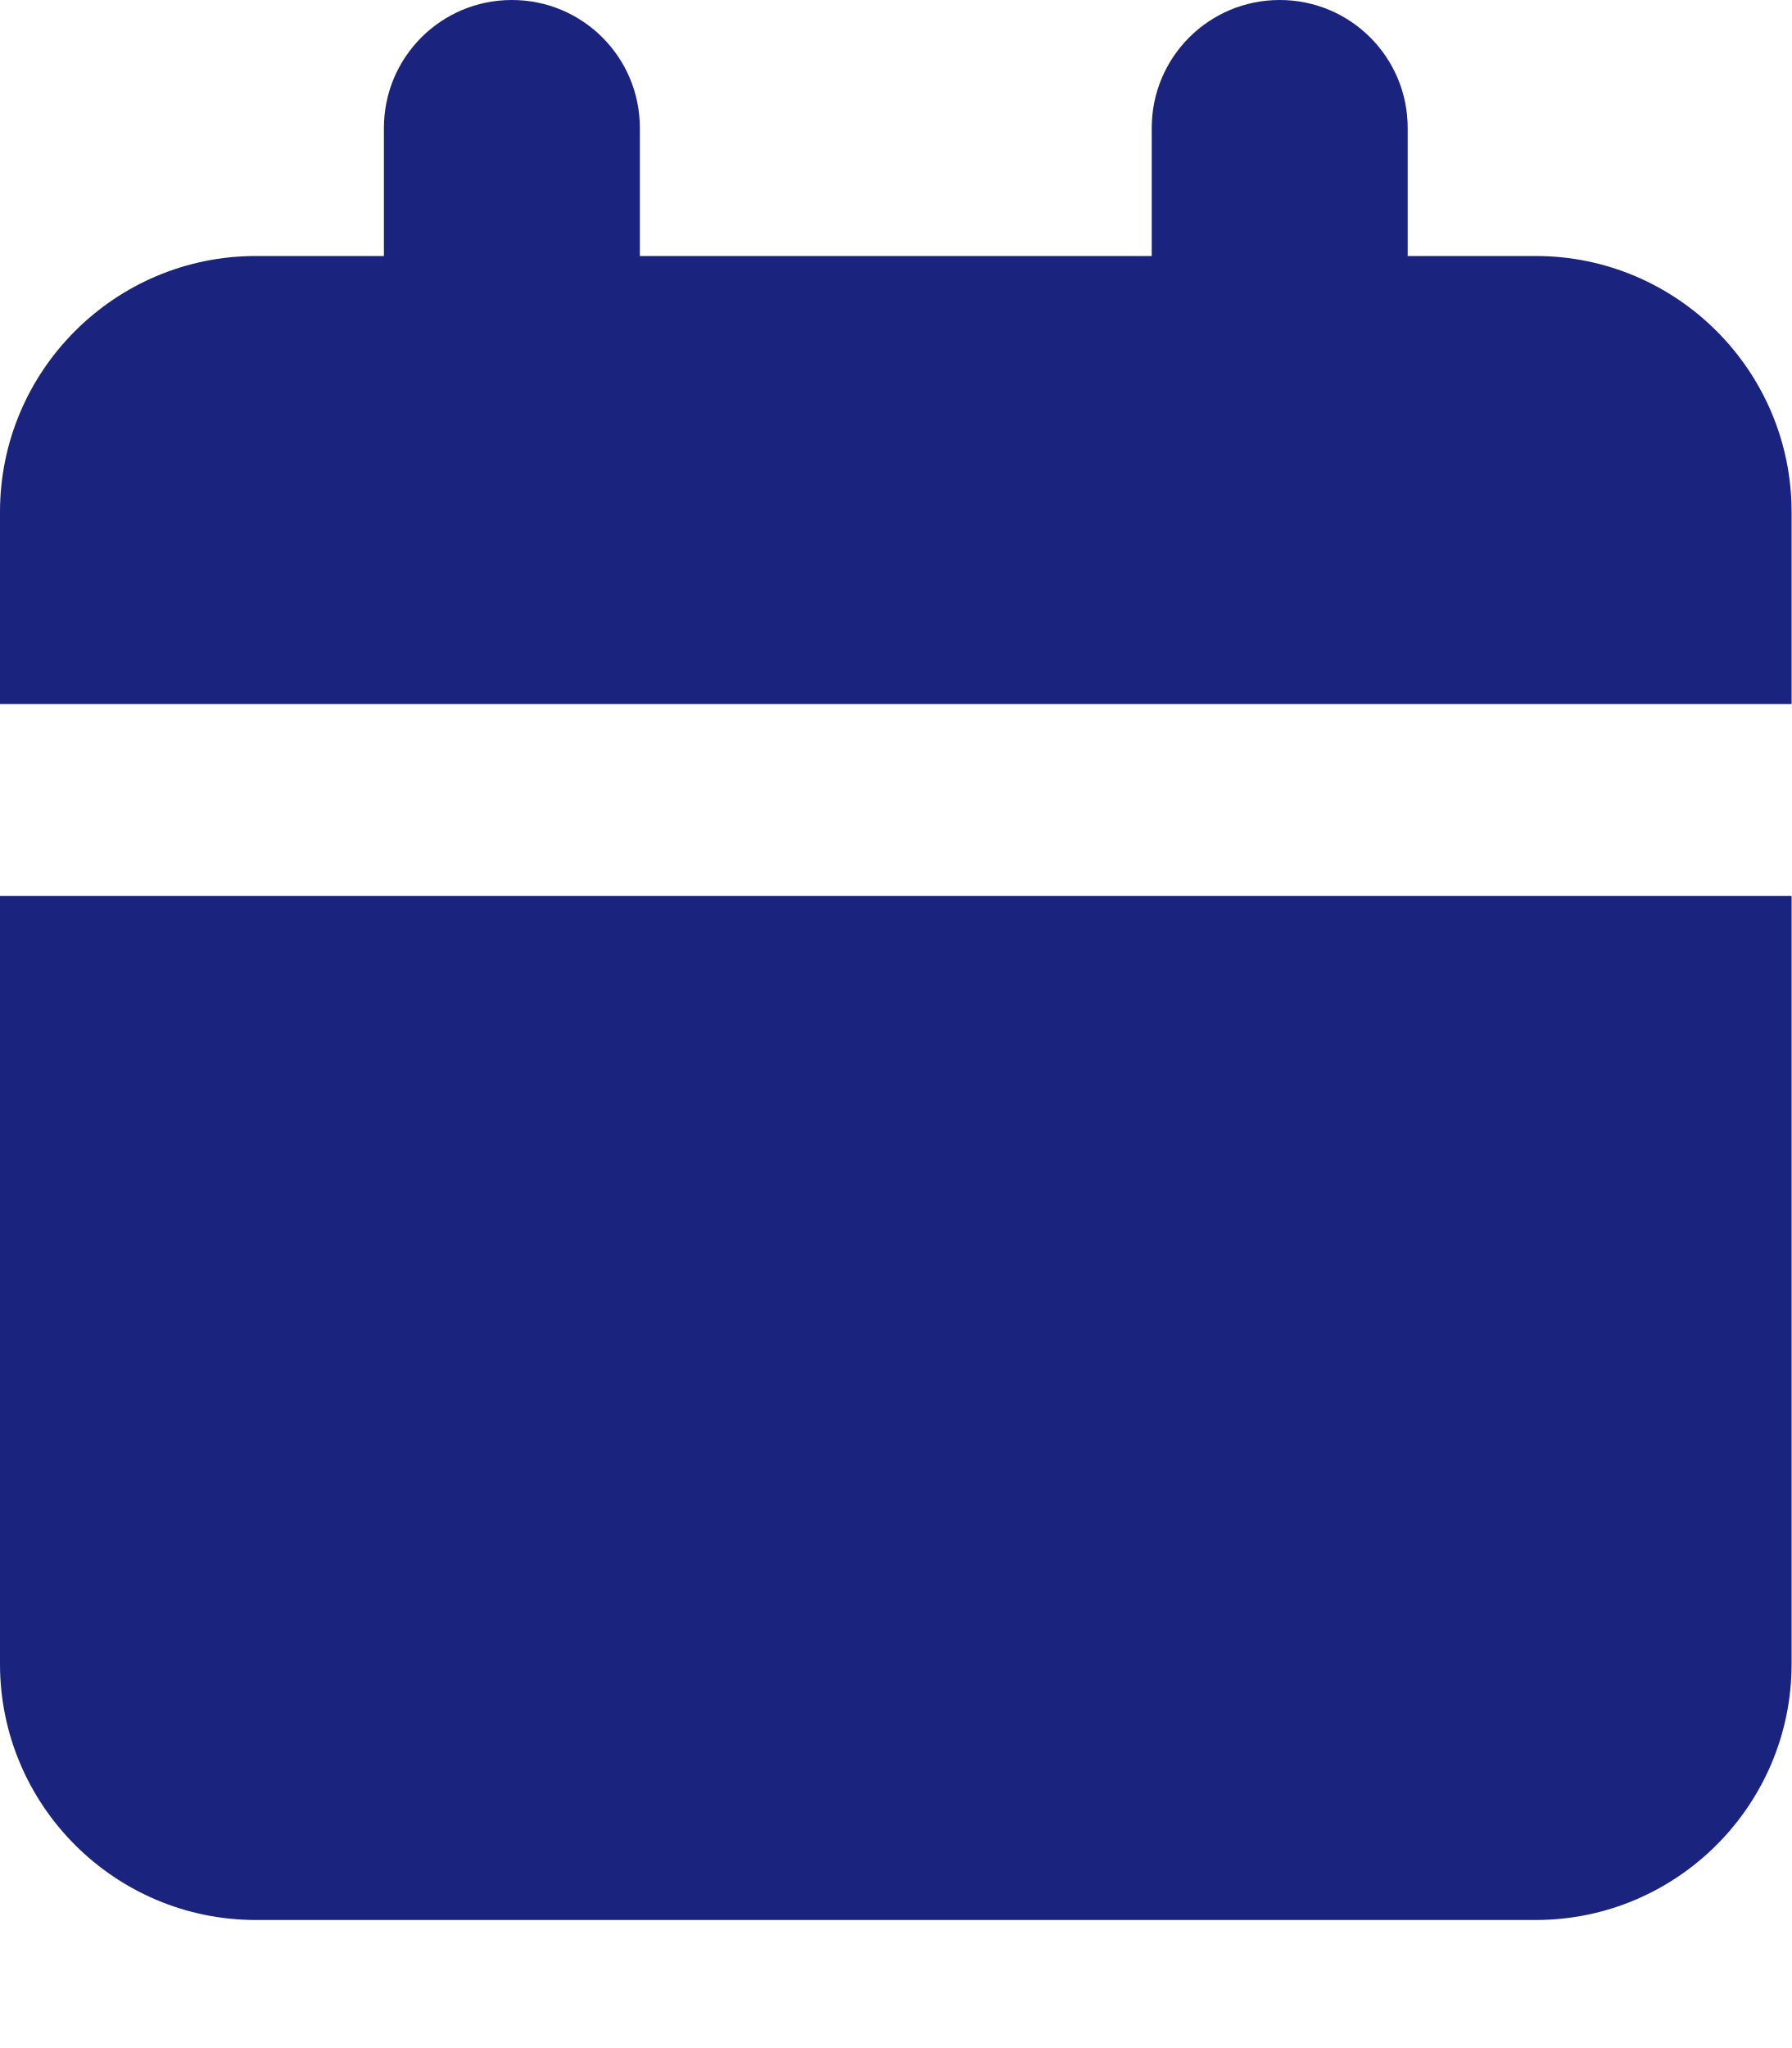
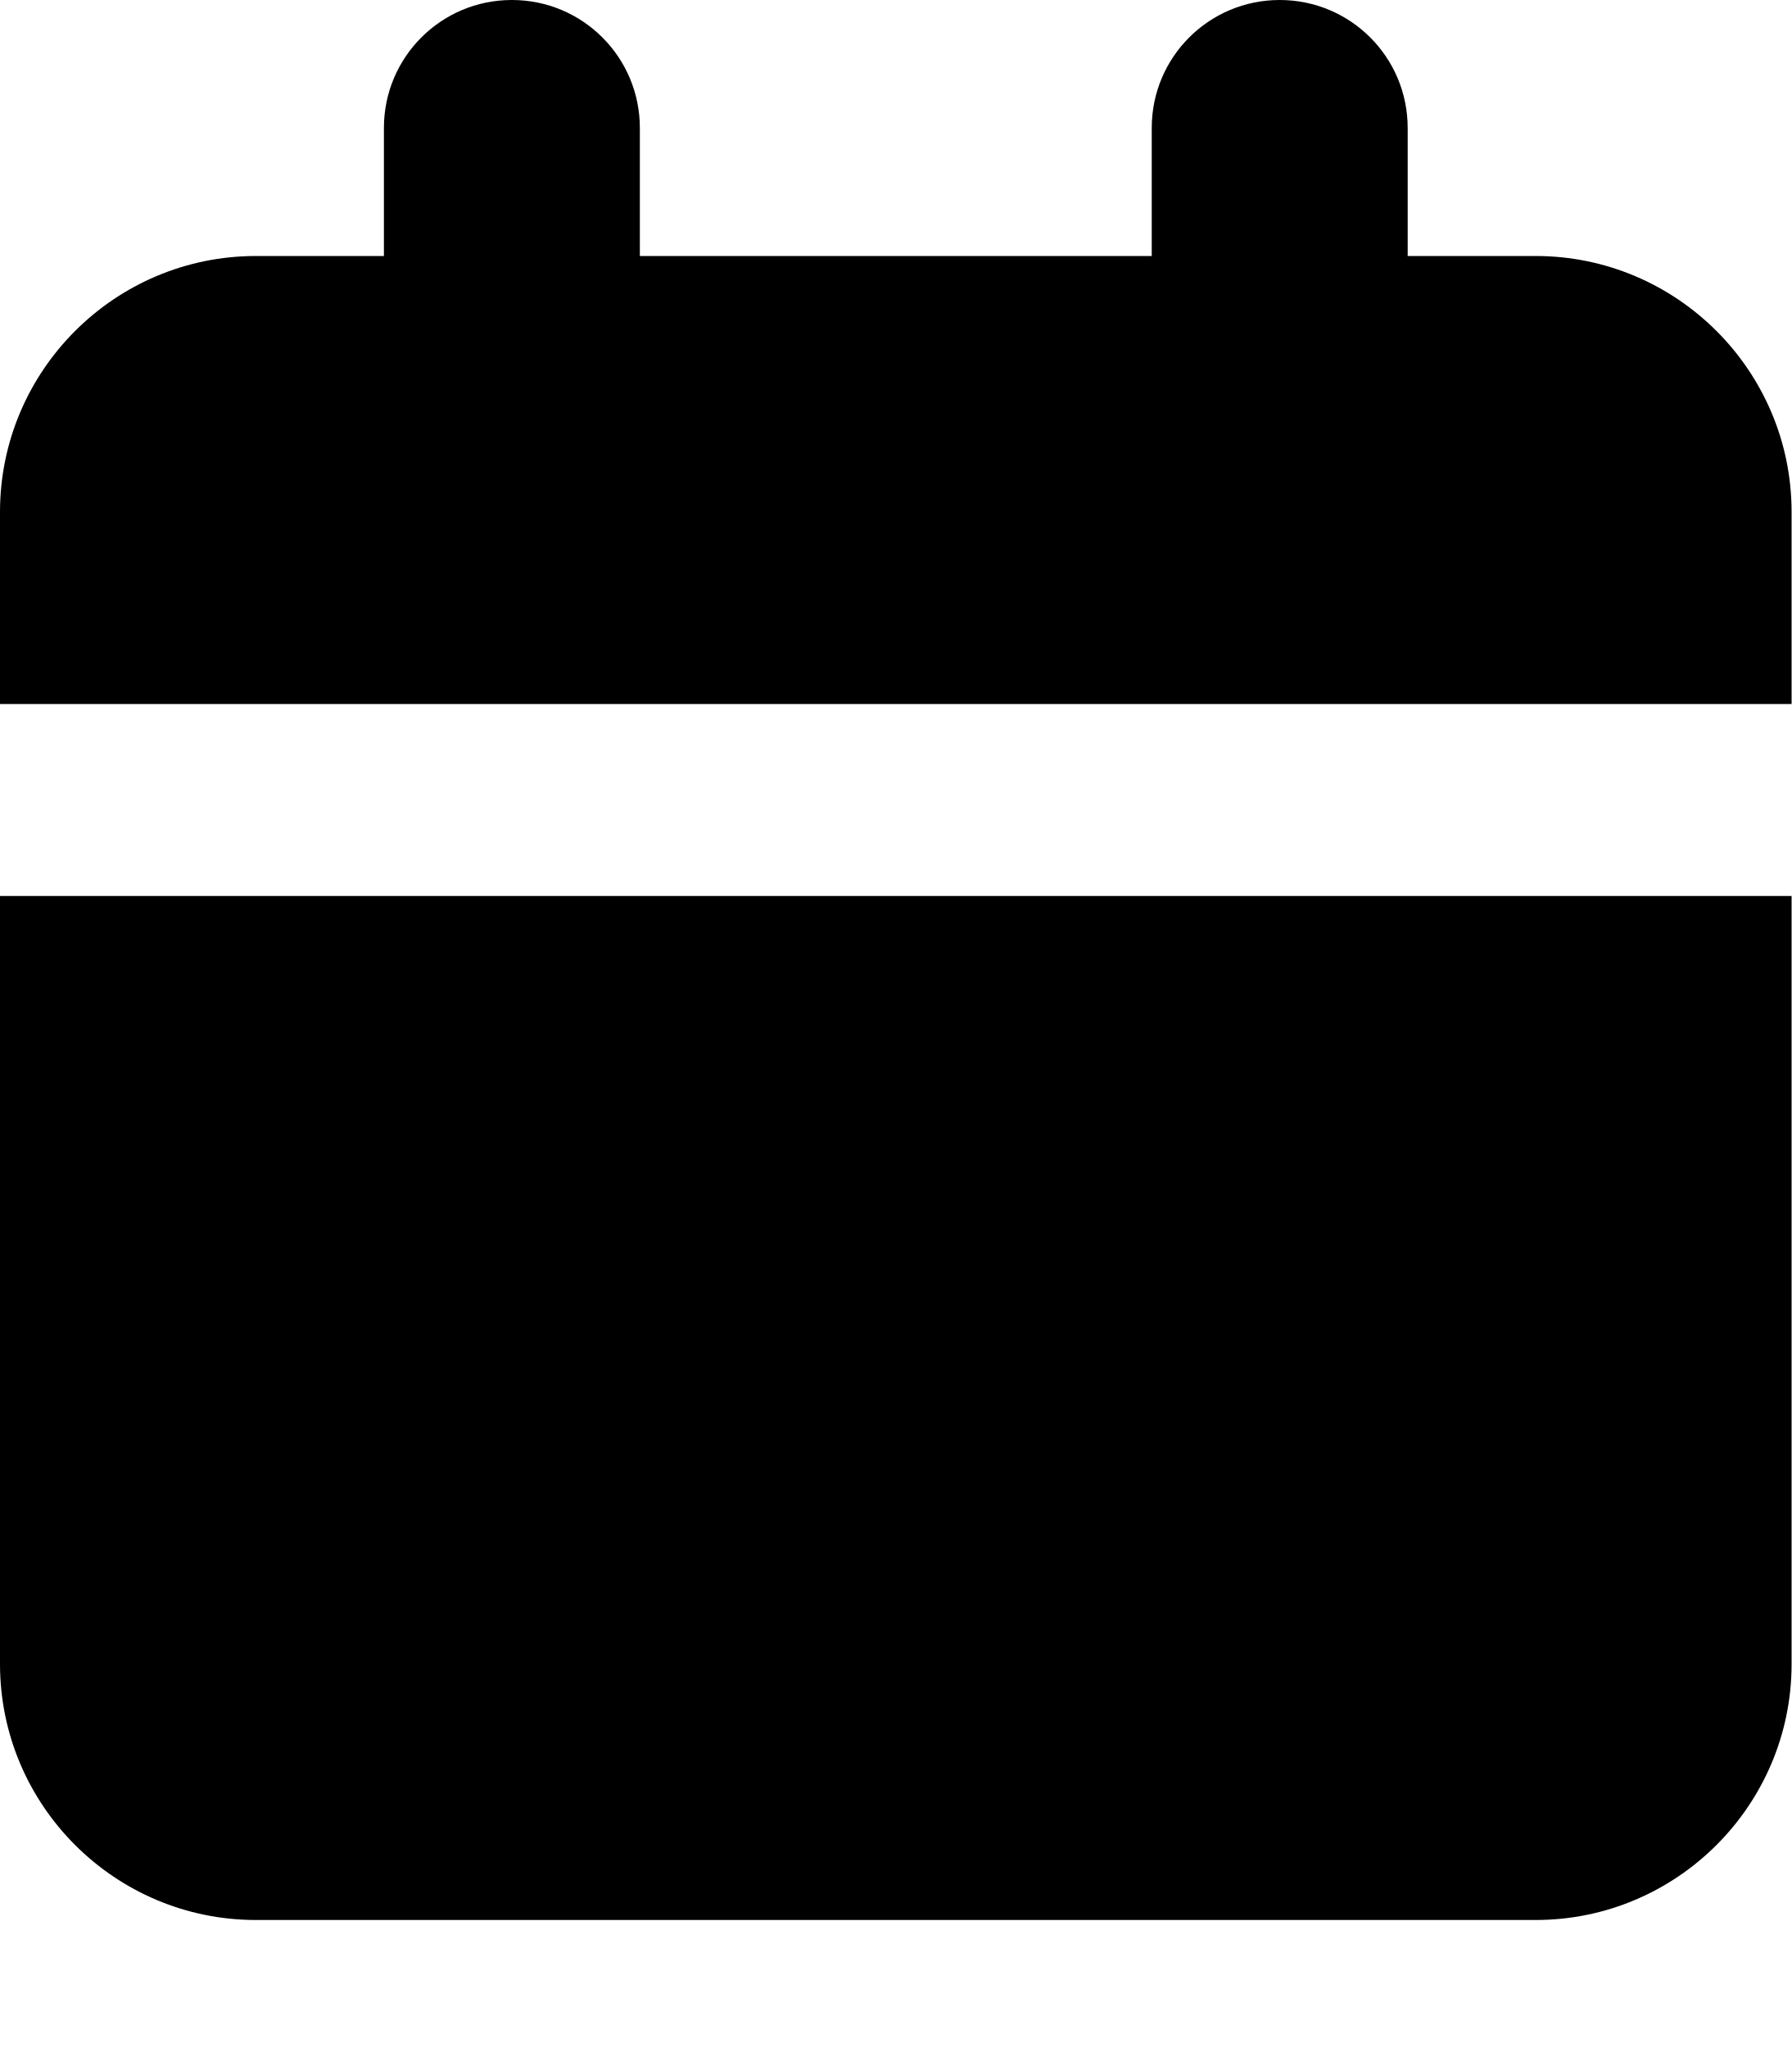
<svg xmlns="http://www.w3.org/2000/svg" viewBox="0 0 448 512">
-   <path fill="#1a237e" d="M128 0C110.3 0 96 14.3 96 32l0 32-32 0C28.7 64 0 92.7 0 128l0 48 448 0 0-48c0-35.3-28.7-64-64-64l-32 0 0-32c0-17.7-14.3-32-32-32s-32 14.3-32 32l0 32-128 0 0-32c0-17.7-14.3-32-32-32zM0 224L0 416c0 35.3 28.7 64 64 64l320 0c35.3 0 64-28.7 64-64l0-192-448 0z" />
+   <path fill="currentColor" d="M128 0C110.3 0 96 14.3 96 32l0 32-32 0C28.7 64 0 92.7 0 128l0 48 448 0 0-48c0-35.3-28.7-64-64-64l-32 0 0-32c0-17.7-14.3-32-32-32s-32 14.3-32 32l0 32-128 0 0-32c0-17.7-14.3-32-32-32zM0 224L0 416c0 35.3 28.7 64 64 64l320 0c35.3 0 64-28.7 64-64l0-192-448 0z" />
</svg>
